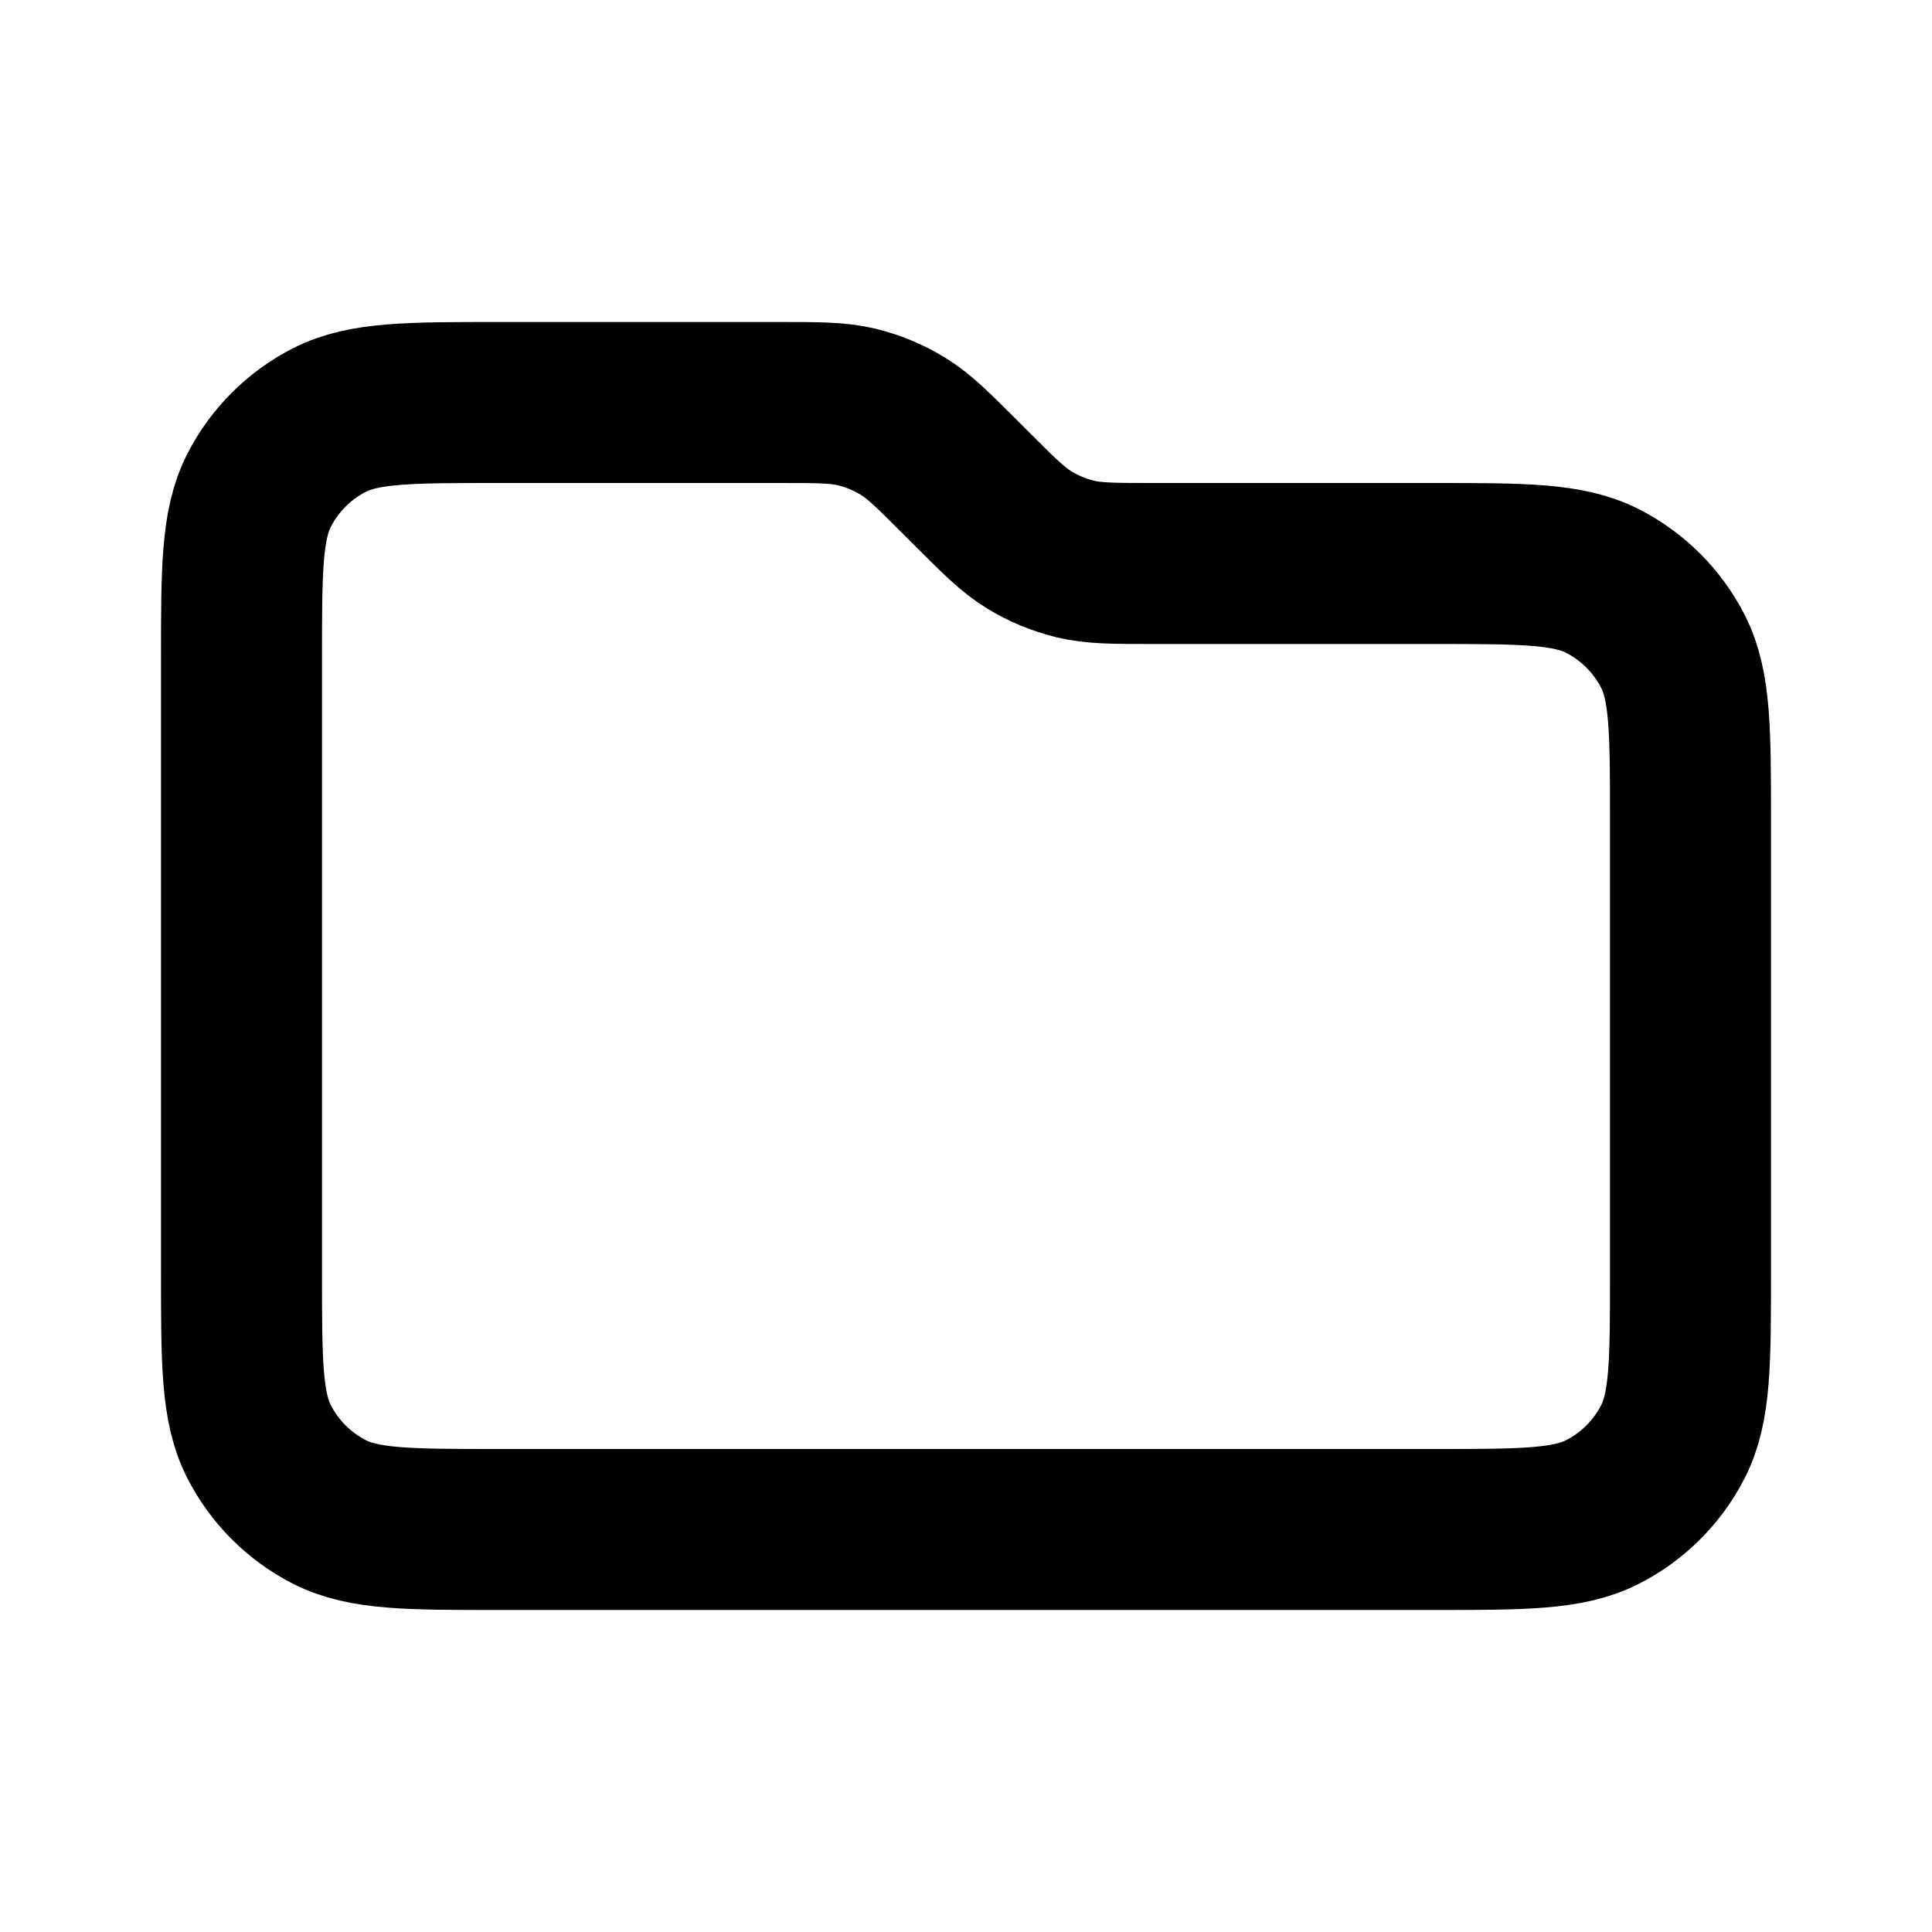
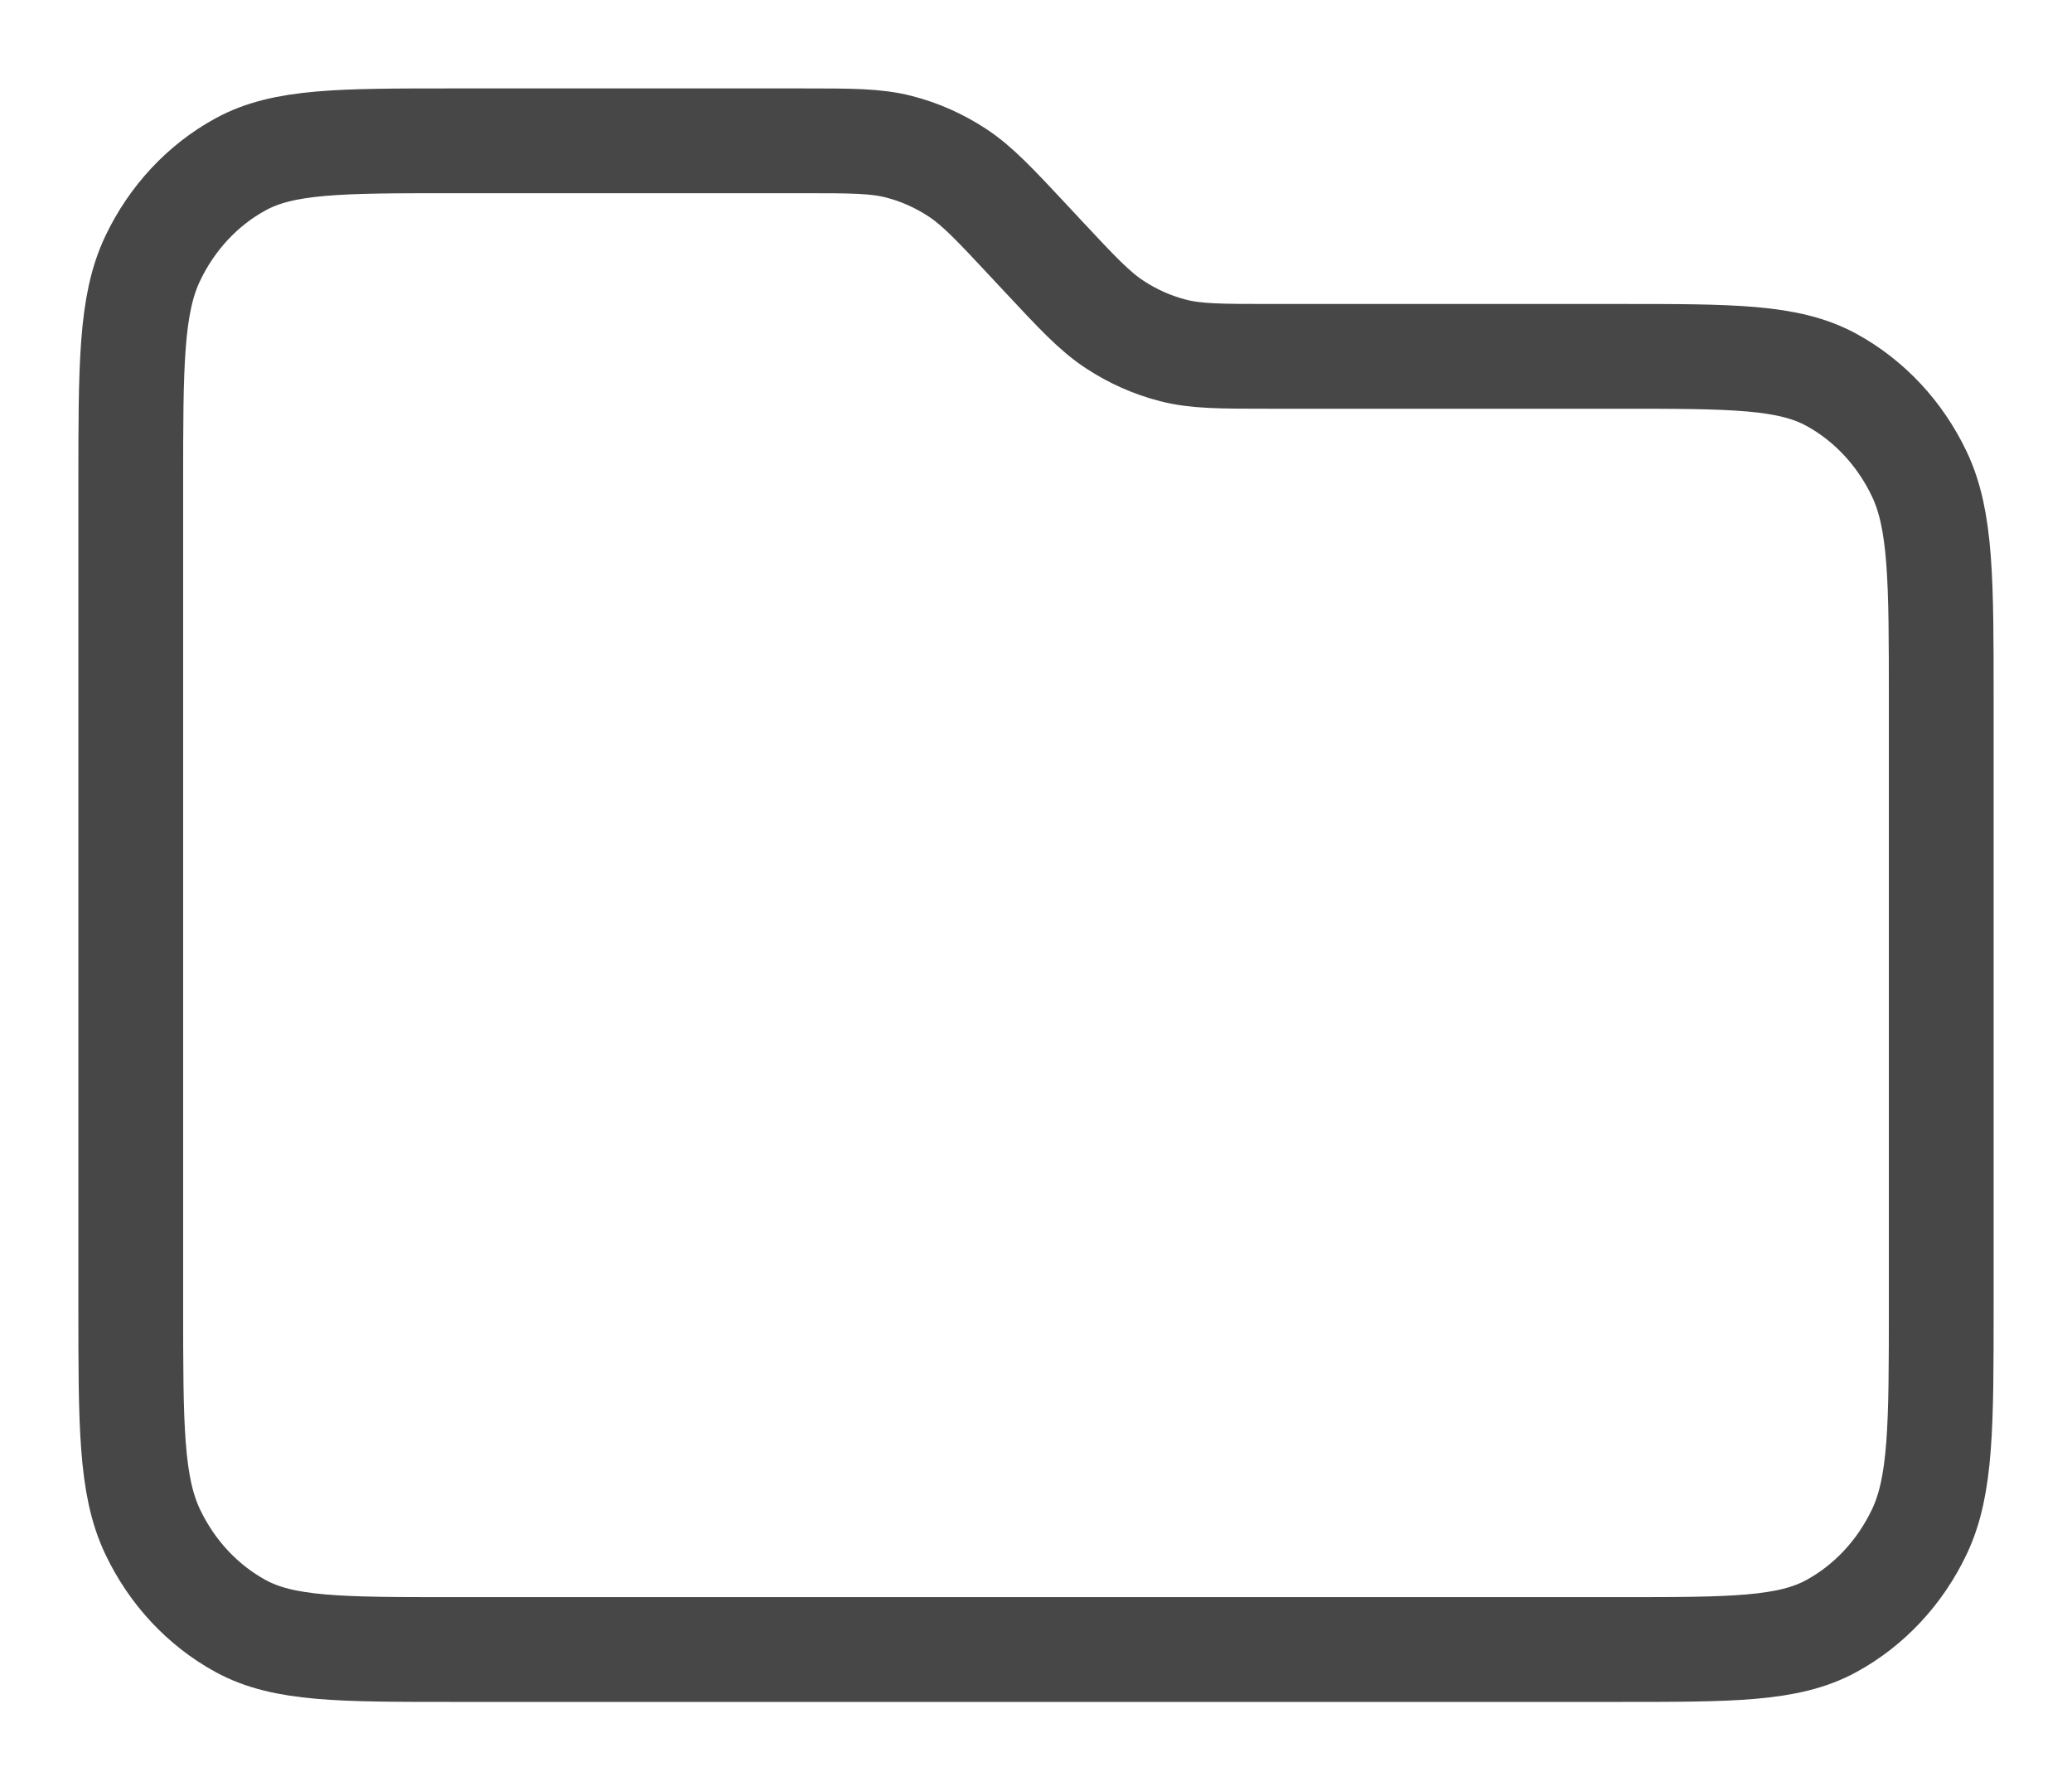
- <svg xmlns="http://www.w3.org/2000/svg" width="800px" height="800px" viewBox="0 0 24 24" fill="none">
-   <path d="M3 8.2C3 7.08 3 6.52 3.218 6.092C3.41 5.716 3.716 5.41 4.092 5.218C4.52 5 5.08 5 6.2 5H9.675C10.164 5 10.408 5 10.639 5.055C10.842 5.104 11.038 5.185 11.217 5.295C11.418 5.418 11.591 5.591 11.937 5.937L12.063 6.063C12.409 6.409 12.582 6.582 12.783 6.705C12.962 6.815 13.158 6.896 13.361 6.945C13.592 7 13.836 7 14.325 7H17.8C18.92 7 19.48 7 19.908 7.218C20.284 7.41 20.59 7.716 20.782 8.092C21 8.52 21 9.08 21 10.2V15.8C21 16.92 21 17.48 20.782 17.908C20.59 18.284 20.284 18.59 19.908 18.782C19.48 19 18.92 19 17.8 19H6.2C5.08 19 4.52 19 4.092 18.782C3.716 18.59 3.41 18.284 3.218 17.908C3 17.48 3 16.92 3 15.8V8.2Z" stroke="#000000" stroke-width="2" stroke-linecap="round" stroke-linejoin="round" />
+ <svg xmlns="http://www.w3.org/2000/svg" width="206" height="178" viewBox="0 0 206 178" fill="none">
+   <path d="M13 48.286C13 36.285 13 30.284 15.18 25.7C17.097 21.668 20.157 18.39 23.92 16.336C28.198 14 33.799 14 45 14H79.745C84.637 14 87.083 14 89.385 14.592C91.425 15.117 93.376 15.983 95.166 17.158C97.184 18.483 98.914 20.336 102.373 24.042L103.627 25.387C107.086 29.093 108.816 30.946 110.834 32.271C112.624 33.446 114.575 34.312 116.615 34.837C118.917 35.429 121.363 35.429 126.255 35.429H161C172.201 35.429 177.802 35.429 182.08 37.764C185.843 39.819 188.903 43.097 190.82 47.129C193 51.713 193 57.713 193 69.714V129.714C193 141.715 193 147.716 190.82 152.3C188.903 156.332 185.843 159.61 182.08 161.664C177.802 164 172.201 164 161 164H45C33.799 164 28.198 164 23.92 161.664C20.157 159.61 17.097 156.332 15.18 152.3C13 147.716 13 141.715 13 129.714V48.286Z" stroke="#474747" stroke-width="10.417" stroke-linecap="round" stroke-linejoin="round" />
</svg>
